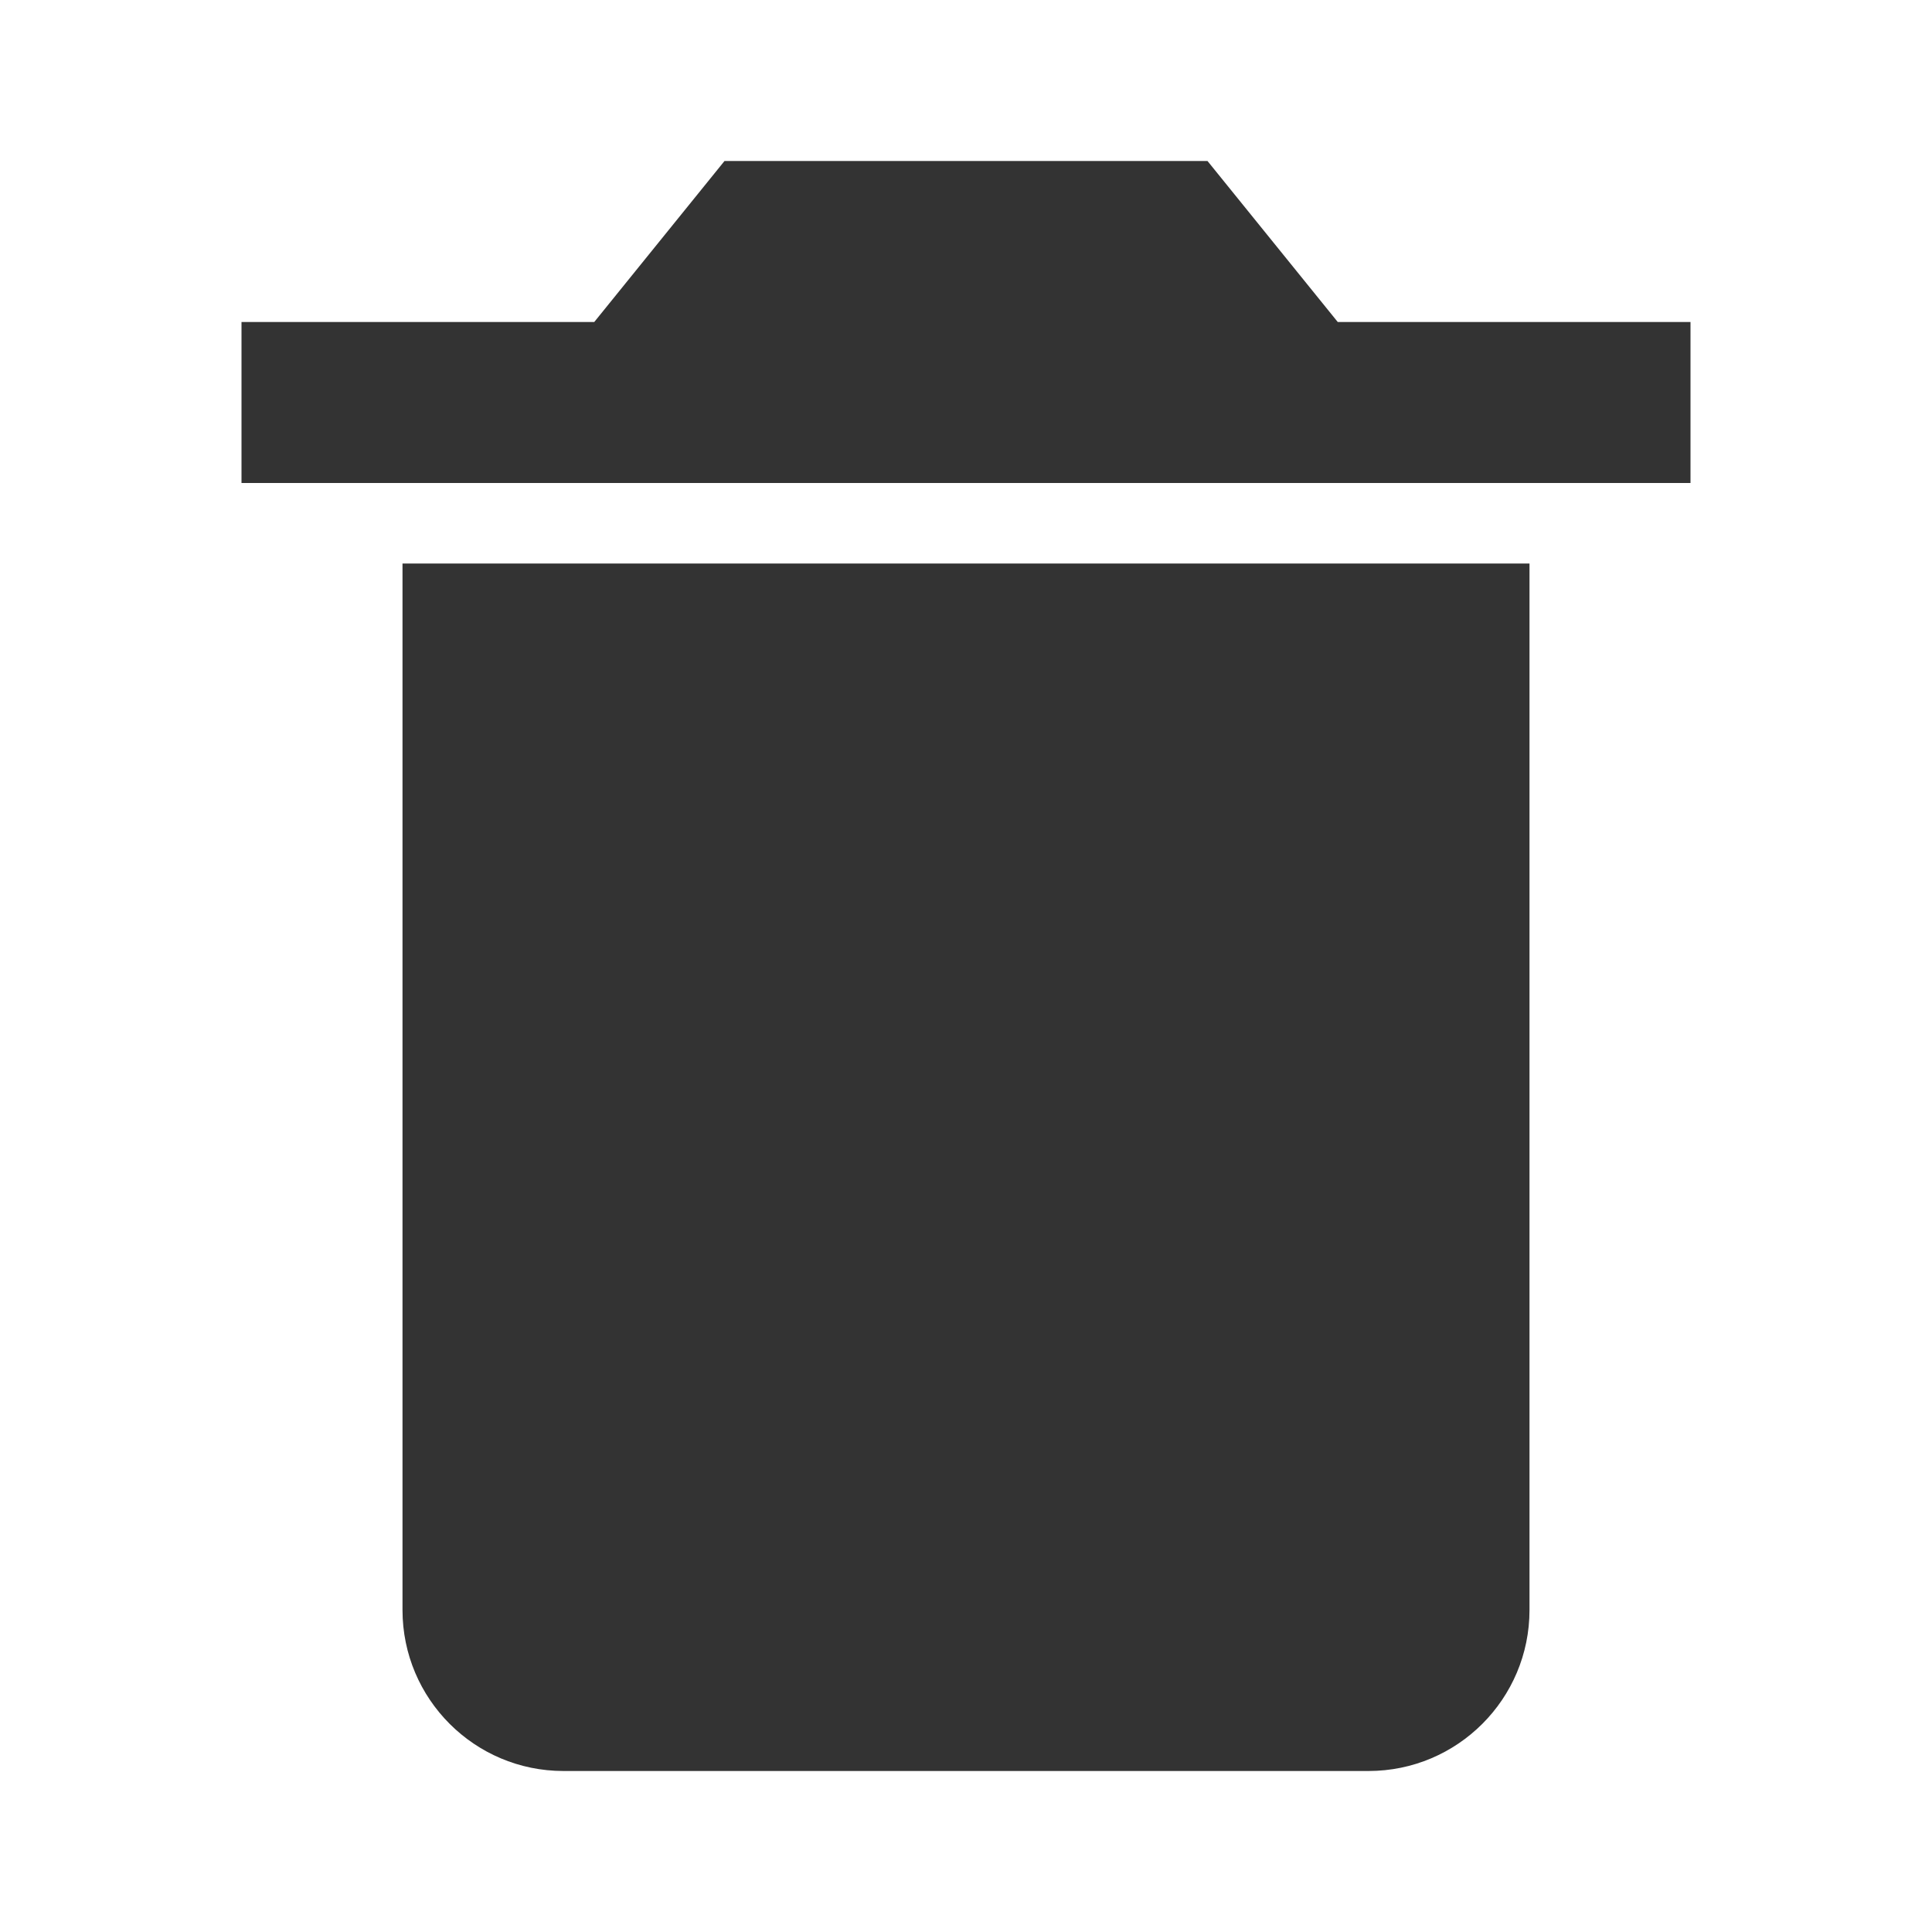
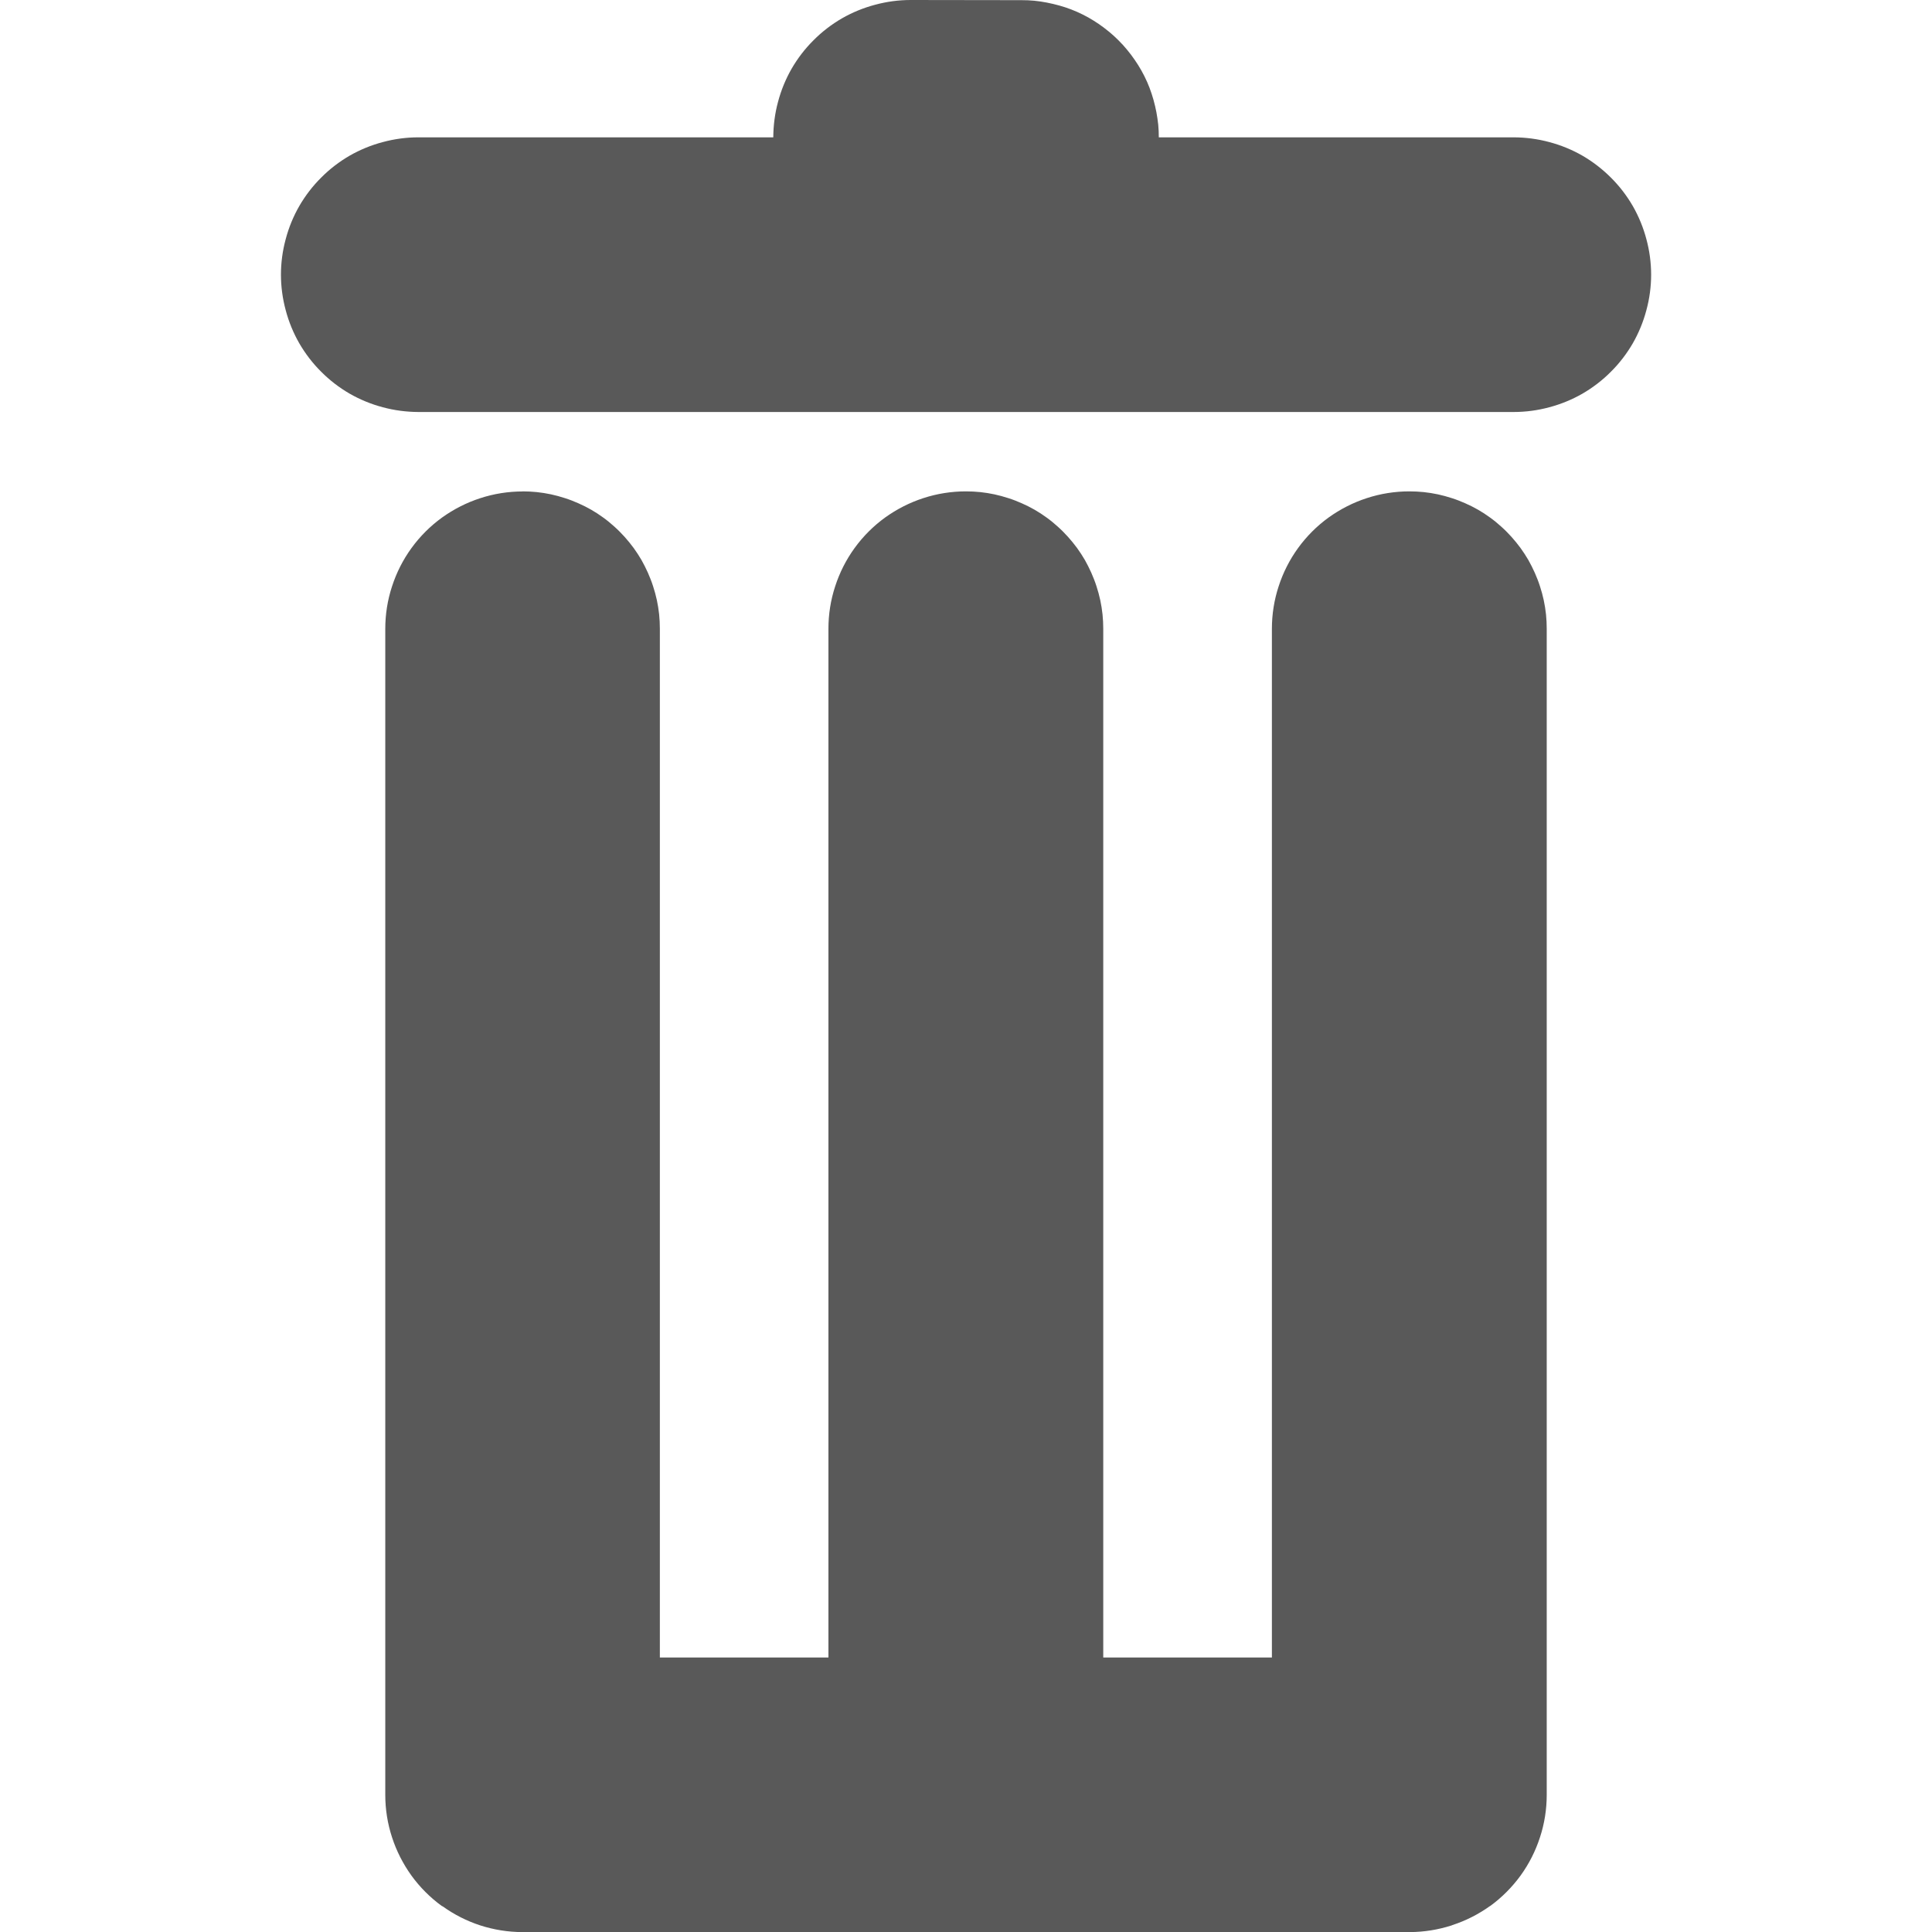
- <svg xmlns="http://www.w3.org/2000/svg" width="24" height="24" viewBox="0 0 24 24" style="fill: rgb(51, 51, 51);transform: ;msFilter:;">
-   <path d="M6 7H5v13a2 2 0 0 0 2 2h10a2 2 0 0 0 2-2V7H6zm10.618-3L15 2H9L7.382 4H3v2h18V4z" />
+ <svg xmlns="http://www.w3.org/2000/svg" width="24" height="24" viewBox="0 0 24 24" version="1.1" id="svg1">
+   <defs id="defs1" />
+   <g id="layer1" transform="translate(-902)">
+     <path d="m 908.493,6.105 c -0.179,8.71e-5 -0.357,0.028 -0.528,0.084 -0.17,0.055 -0.33,0.137 -0.475,0.241 -0.145,0.105 -0.273,0.233 -0.379,0.379 -0.105,0.145 -0.186,0.305 -0.241,0.475 -0.056,0.17 -0.084,0.349 -0.084,0.528 v 14.476 0.008 c 9e-5,0.179 0.028,0.357 0.084,0.528 0.055,0.17 0.137,0.33 0.241,0.475 0.105,0.145 0.232,0.272 0.376,0.377 l 0.003,0.001 c 0.004,0.002 0.009,0.004 0.013,0.007 0.141,0.101 0.296,0.179 0.46,0.233 0.17,0.055 0.348,0.084 0.527,0.084 h 0.011 5.491 0.016 5.491 0.011 c 0.003,7e-6 0.006,7e-6 0.008,0 0.173,-0.001 0.345,-0.029 0.509,-0.081 0.003,-8.94e-4 0.006,-0.002 0.009,-0.003 0.002,-8.94e-4 0.003,-0.002 0.006,-0.003 0.167,-0.054 0.325,-0.135 0.468,-0.237 l 0.003,-0.001 c 0.144,-0.105 0.271,-0.233 0.376,-0.377 0.105,-0.145 0.186,-0.305 0.241,-0.475 0.056,-0.17 0.084,-0.349 0.084,-0.528 V 22.269 7.811 c 10e-6,-0.06 -0.003,-0.119 -0.009,-0.179 -0.006,-0.059 -0.016,-0.118 -0.028,-0.176 -0.013,-0.059 -0.028,-0.116 -0.047,-0.173 -0.018,-0.057 -0.04,-0.112 -0.064,-0.167 -0.024,-0.054 -0.051,-0.107 -0.08,-0.159 -0.03,-0.051 -0.062,-0.101 -0.097,-0.149 -0.035,-0.048 -0.073,-0.094 -0.113,-0.139 -0.04,-0.044 -0.082,-0.087 -0.127,-0.127 -0.044,-0.04 -0.09,-0.078 -0.139,-0.113 -0.048,-0.035 -0.098,-0.068 -0.149,-0.097 -0.051,-0.029 -0.104,-0.056 -0.159,-0.08 -0.054,-0.024 -0.11,-0.046 -0.167,-0.064 -0.057,-0.019 -0.115,-0.034 -0.173,-0.047 -0.058,-0.012 -0.117,-0.022 -0.176,-0.028 -0.059,-0.006 -0.119,-0.009 -0.179,-0.009 -0.179,8.77e-5 -0.357,0.028 -0.528,0.084 -0.17,0.055 -0.33,0.137 -0.475,0.241 -0.145,0.105 -0.273,0.233 -0.379,0.379 -0.105,0.145 -0.186,0.305 -0.241,0.475 -0.056,0.17 -0.084,0.349 -0.084,0.528 V 20.59 h -2.095 V 7.811 c 10e-6,-0.06 -0.003,-0.119 -0.009,-0.179 -0.006,-0.059 -0.016,-0.118 -0.028,-0.176 -0.013,-0.059 -0.028,-0.116 -0.047,-0.173 -0.018,-0.057 -0.04,-0.112 -0.064,-0.167 -0.024,-0.054 -0.051,-0.107 -0.08,-0.159 -0.03,-0.051 -0.062,-0.101 -0.097,-0.149 -0.035,-0.048 -0.073,-0.094 -0.113,-0.139 -0.04,-0.044 -0.082,-0.087 -0.127,-0.127 -0.044,-0.04 -0.09,-0.078 -0.139,-0.113 -0.048,-0.035 -0.098,-0.068 -0.149,-0.097 -0.051,-0.029 -0.104,-0.056 -0.159,-0.08 -0.054,-0.024 -0.11,-0.046 -0.167,-0.064 -0.057,-0.019 -0.115,-0.034 -0.173,-0.047 -0.058,-0.012 -0.117,-0.022 -0.176,-0.028 -0.059,-0.006 -0.119,-0.009 -0.179,-0.009 -0.179,8.71e-5 -0.357,0.028 -0.528,0.084 -0.17,0.055 -0.33,0.137 -0.475,0.241 -0.145,0.105 -0.273,0.233 -0.379,0.379 -0.105,0.145 -0.186,0.305 -0.241,0.475 -0.056,0.17 -0.084,0.349 -0.084,0.528 V 20.59 h -2.094 V 7.811 c 2e-5,-0.06 -0.003,-0.119 -0.009,-0.179 -0.006,-0.059 -0.016,-0.118 -0.028,-0.176 -0.013,-0.059 -0.028,-0.116 -0.047,-0.173 -0.018,-0.057 -0.04,-0.112 -0.064,-0.167 -0.024,-0.054 -0.051,-0.107 -0.08,-0.159 -0.03,-0.051 -0.062,-0.101 -0.097,-0.149 -0.035,-0.048 -0.073,-0.094 -0.113,-0.139 -0.04,-0.044 -0.082,-0.087 -0.127,-0.127 -0.044,-0.04 -0.09,-0.078 -0.139,-0.113 -0.048,-0.035 -0.098,-0.068 -0.149,-0.097 -0.051,-0.029 -0.104,-0.056 -0.159,-0.08 -0.054,-0.024 -0.11,-0.046 -0.167,-0.064 -0.057,-0.019 -0.115,-0.034 -0.173,-0.047 -0.058,-0.012 -0.117,-0.022 -0.176,-0.028 -0.059,-0.006 -0.119,-0.009 -0.179,-0.009 z" style="fill:#595959;stroke-width:0.683;stroke-linecap:round;stroke-linejoin:round;paint-order:stroke markers fill" id="path54" />
+     <path d="M 913.312,1.4660487e-5 C 913.163,2.1568642e-4 913.015,0.02 912.871,0.059 c -0.144,0.038 -0.283,0.095 -0.412,0.169 -0.129,0.075 -0.248,0.166 -0.353,0.272 -0.106,0.105 -0.197,0.224 -0.272,0.353 -0.074,0.129 -0.131,0.268 -0.169,0.412 -0.039,0.144 -0.058,0.292 -0.059,0.441 h -4.41 c -0.149,2.009e-4 -0.297,0.02 -0.441,0.059 -0.144,0.038 -0.283,0.095 -0.412,0.169 -0.129,0.075 -0.248,0.166 -0.353,0.272 -0.106,0.105 -0.197,0.224 -0.272,0.353 -0.074,0.129 -0.131,0.268 -0.169,0.412 -0.039,0.144 -0.059,0.292 -0.059,0.441 2e-4,0.149 0.02,0.297 0.059,0.441 0.038,0.144 0.095,0.283 0.169,0.412 0.075,0.129 0.166,0.248 0.272,0.353 0.105,0.106 0.224,0.197 0.353,0.272 0.129,0.074 0.268,0.131 0.412,0.169 0.144,0.039 0.292,0.058 0.441,0.059 h 13.609 c 0.149,-2.006e-4 0.297,-0.02 0.441,-0.059 0.144,-0.038 0.283,-0.095 0.412,-0.169 0.129,-0.075 0.248,-0.166 0.353,-0.272 0.106,-0.105 0.197,-0.224 0.272,-0.353 0.074,-0.129 0.131,-0.268 0.169,-0.412 0.039,-0.144 0.059,-0.292 0.059,-0.441 -1.9e-4,-0.149 -0.02,-0.297 -0.059,-0.441 -0.038,-0.144 -0.095,-0.283 -0.169,-0.412 -0.075,-0.129 -0.166,-0.248 -0.272,-0.353 C 921.906,2.101 921.787,2.009 921.658,1.934 921.529,1.86 921.39,1.803 921.246,1.765 c -0.144,-0.039 -0.292,-0.058 -0.441,-0.059 h -4.41 c 2.1e-4,-0.053 -0.002,-0.105 -0.007,-0.157 -0.006,-0.052 -0.013,-0.104 -0.023,-0.156 -0.01,-0.052 -0.022,-0.103 -0.036,-0.153 -0.014,-0.051 -0.031,-0.1 -0.049,-0.149 -0.019,-0.049 -0.04,-0.098 -0.064,-0.145 -0.024,-0.047 -0.049,-0.093 -0.077,-0.137 -0.028,-0.044 -0.058,-0.088 -0.089,-0.129 -0.032,-0.042 -0.065,-0.082 -0.1,-0.121 -0.036,-0.039 -0.073,-0.076 -0.112,-0.112 -0.039,-0.035 -0.079,-0.069 -0.121,-0.1 -0.042,-0.032 -0.085,-0.062 -0.129,-0.089 -0.045,-0.028 -0.09,-0.054 -0.137,-0.077 -0.047,-0.024 -0.096,-0.045 -0.145,-0.064 -0.049,-0.019 -0.099,-0.035 -0.149,-0.049 -0.051,-0.014 -0.102,-0.026 -0.153,-0.036 -0.052,-0.01 -0.104,-0.018 -0.156,-0.023 -0.052,-0.005 -0.105,-0.007 -0.157,-0.007 z" style="fill:#595959;stroke-width:0.683;stroke-linecap:round;stroke-linejoin:round;paint-order:stroke markers fill" id="path55" />
+   </g>
</svg>
